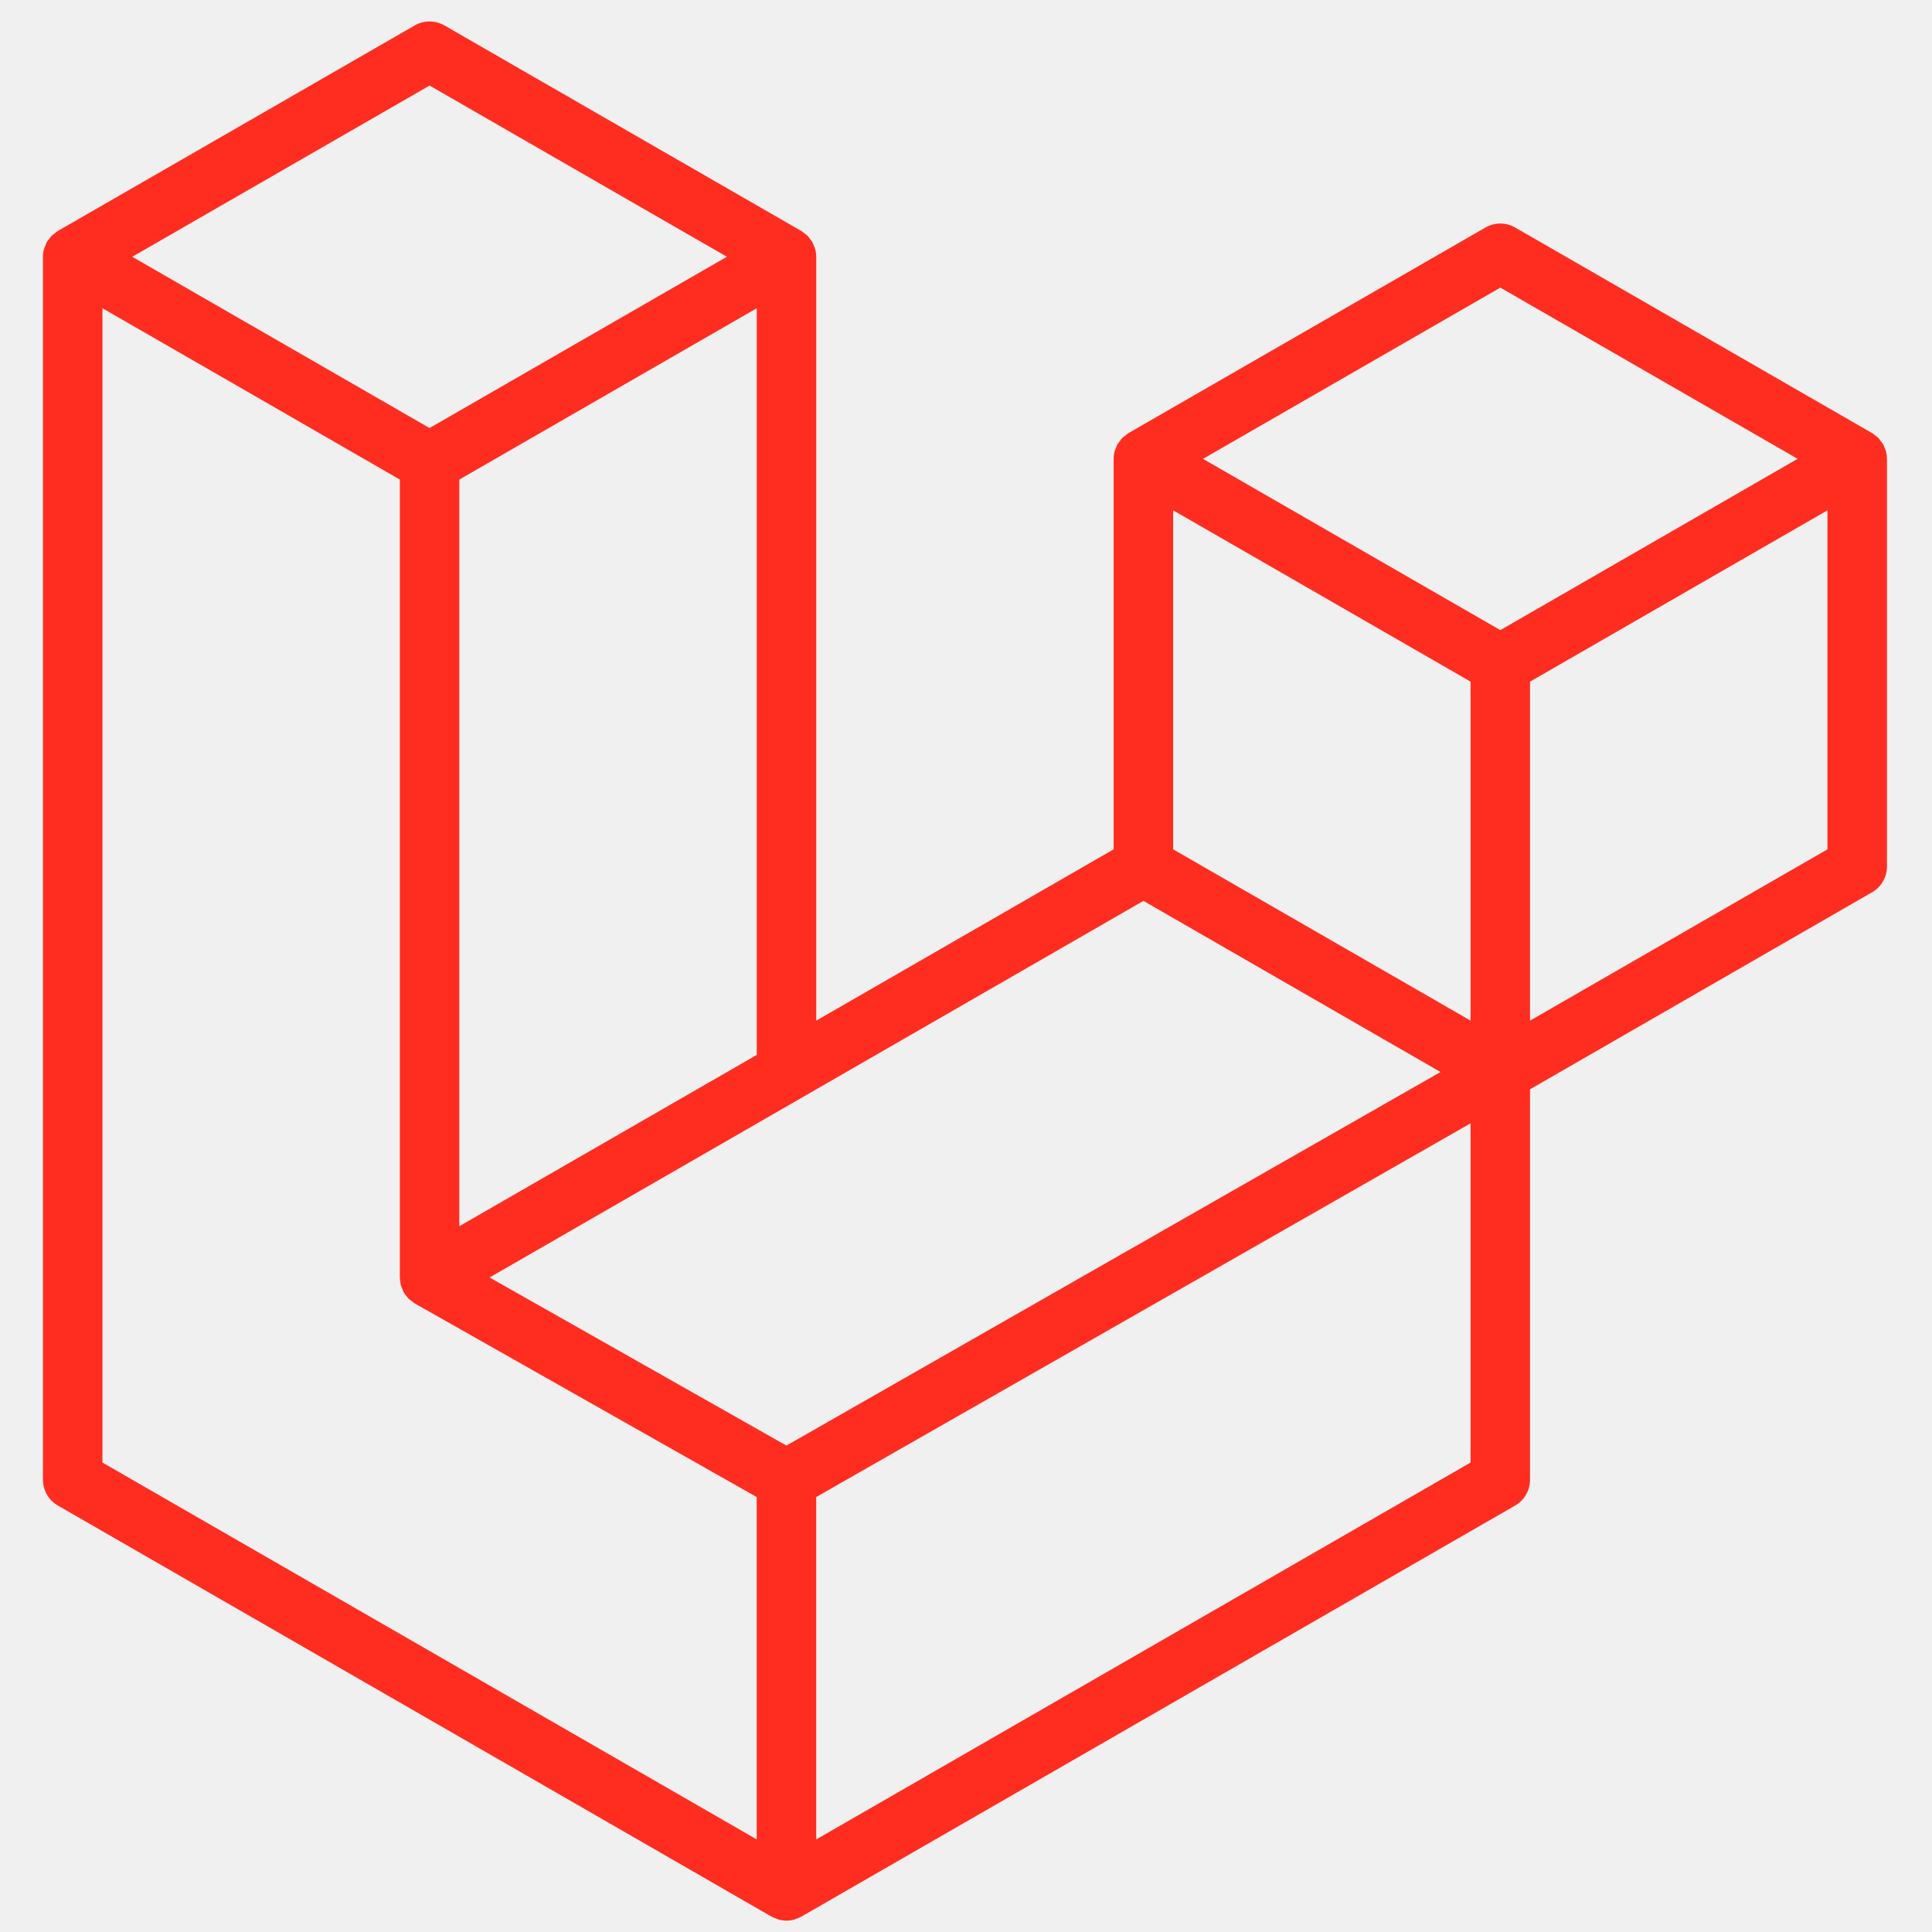
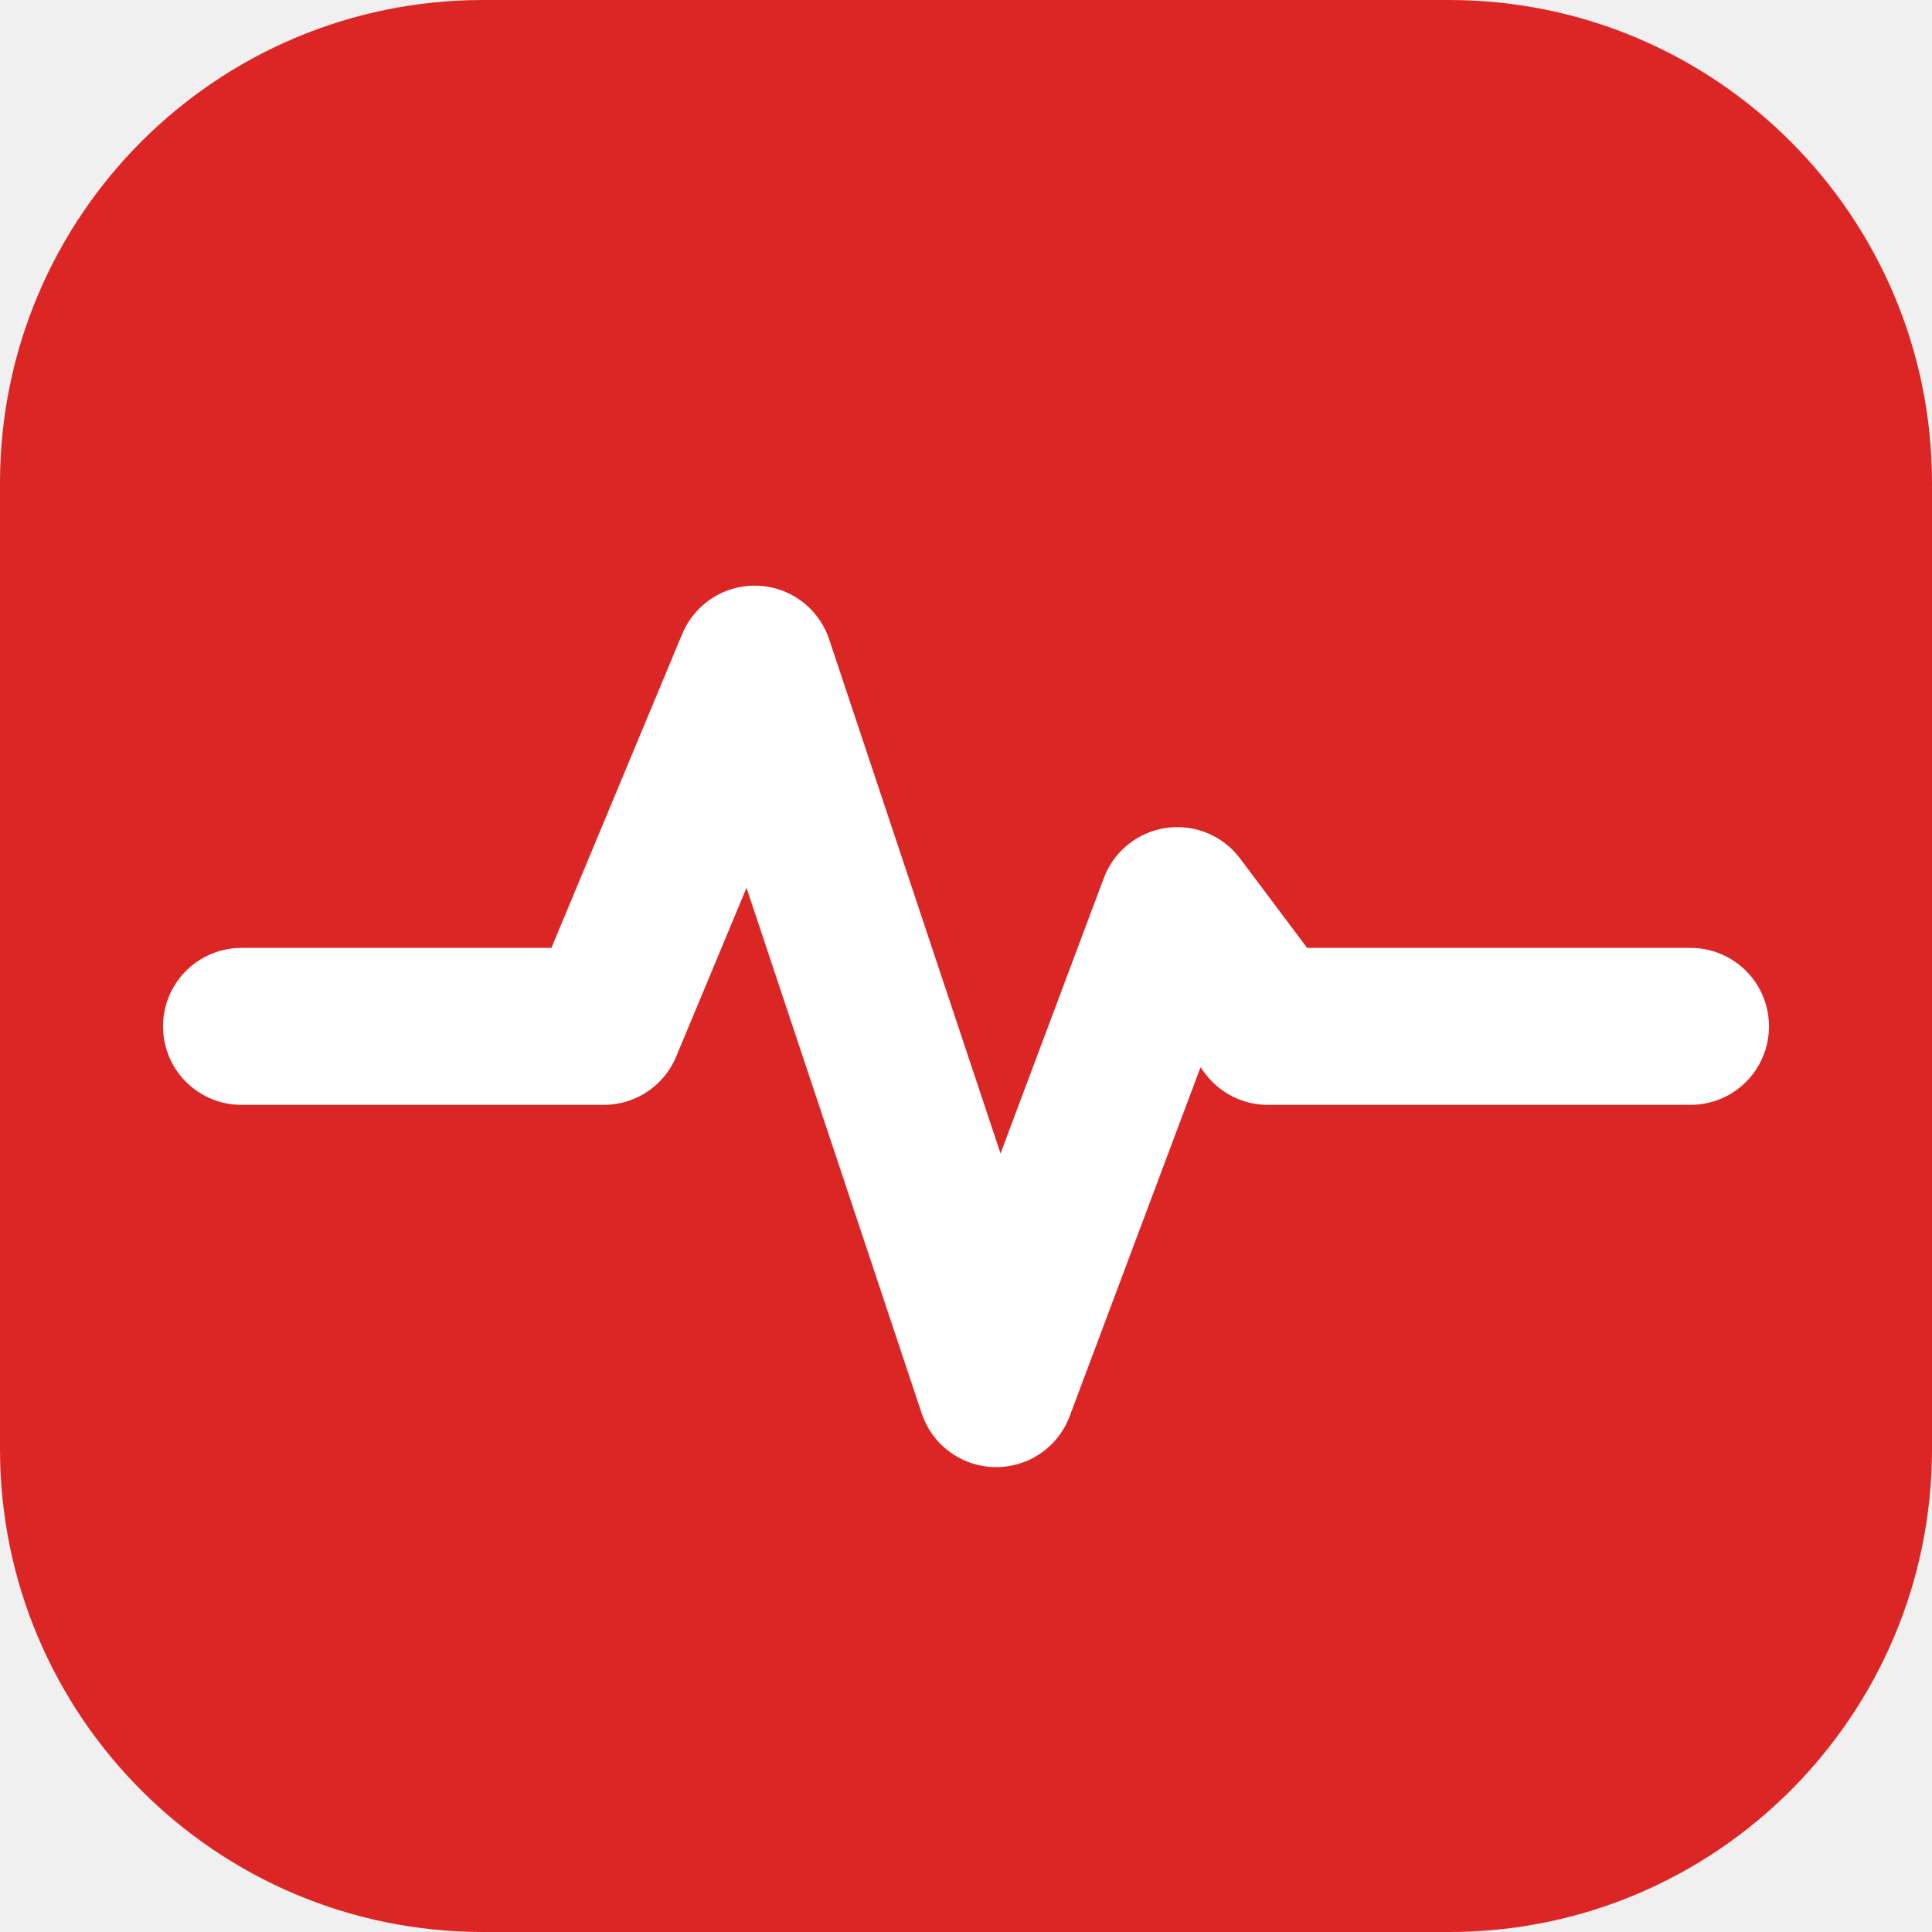
- <svg xmlns="http://www.w3.org/2000/svg" width="166" height="166" viewBox="0 0 166 166" fill="none">
-   <path fill-rule="evenodd" clip-rule="evenodd" d="M162.041 38.759C162.099 38.977 162.129 39.201 162.13 39.426V74.452C162.13 74.902 162.011 75.344 161.786 75.733C161.561 76.122 161.237 76.444 160.847 76.668L131.462 93.594V127.141C131.462 128.054 130.977 128.897 130.186 129.357L68.847 164.683C68.707 164.763 68.554 164.814 68.401 164.868C68.343 164.887 68.289 164.922 68.228 164.938C67.8 165.051 67.349 165.051 66.92 164.938C66.85 164.919 66.786 164.881 66.719 164.855C66.579 164.804 66.432 164.76 66.298 164.683L4.972 129.357C4.583 129.133 4.259 128.81 4.034 128.421C3.808 128.032 3.69 127.591 3.689 127.141L3.689 22.063C3.689 21.834 3.721 21.61 3.779 21.393C3.798 21.32 3.843 21.253 3.868 21.179C3.916 21.045 3.961 20.908 4.031 20.783C4.079 20.7 4.149 20.633 4.206 20.557C4.28 20.454 4.347 20.349 4.433 20.26C4.506 20.186 4.602 20.132 4.685 20.068C4.778 19.992 4.861 19.909 4.966 19.848L35.633 2.185C36.022 1.961 36.462 1.844 36.91 1.844C37.358 1.844 37.798 1.961 38.186 2.185L68.851 19.848H68.857C68.959 19.912 69.045 19.992 69.138 20.065C69.221 20.129 69.313 20.186 69.387 20.257C69.476 20.349 69.54 20.454 69.616 20.557C69.671 20.633 69.744 20.7 69.789 20.783C69.862 20.911 69.904 21.045 69.955 21.179C69.98 21.253 70.025 21.32 70.044 21.396C70.103 21.614 70.133 21.838 70.133 22.063V87.694L95.686 72.974V39.423C95.686 39.2 95.718 38.973 95.775 38.759C95.798 38.683 95.839 38.615 95.865 38.542C95.916 38.408 95.96 38.271 96.031 38.146C96.079 38.063 96.149 37.996 96.203 37.92C96.279 37.818 96.343 37.712 96.433 37.623C96.506 37.549 96.599 37.495 96.681 37.431C96.777 37.355 96.86 37.272 96.962 37.211L127.633 19.548C128.021 19.324 128.461 19.206 128.91 19.206C129.358 19.206 129.798 19.324 130.186 19.548L160.85 37.211C160.959 37.275 161.042 37.355 161.137 37.428C161.217 37.492 161.31 37.549 161.383 37.62C161.473 37.712 161.536 37.818 161.613 37.92C161.67 37.996 161.741 38.063 161.785 38.146C161.859 38.271 161.9 38.408 161.951 38.542C161.98 38.615 162.021 38.683 162.041 38.759ZM157.018 72.974V43.848L146.287 50.028L131.462 58.568V87.694L157.021 72.974H157.018ZM126.354 125.663V96.518L111.771 104.85L70.13 128.626V158.046L126.354 125.663ZM8.801 26.485V125.663L65.018 158.043V128.629L35.649 112L35.64 111.994L35.627 111.988C35.528 111.93 35.445 111.847 35.353 111.777C35.273 111.713 35.18 111.662 35.11 111.592L35.104 111.582C35.021 111.502 34.963 111.403 34.893 111.314C34.829 111.228 34.753 111.154 34.702 111.065L34.699 111.055C34.641 110.96 34.606 110.845 34.565 110.736C34.523 110.64 34.469 110.551 34.443 110.449C34.411 110.328 34.405 110.197 34.392 110.072C34.379 109.976 34.354 109.881 34.354 109.785V109.778V41.205L19.532 32.662L8.801 26.485ZM36.913 7.35L11.364 22.063L36.907 36.777L62.453 22.06L36.907 7.35H36.913ZM50.2 99.174L65.022 90.637V26.485L54.291 32.665L39.466 41.205V105.357L50.2 99.174ZM128.91 24.713L103.363 39.426L128.91 54.14L154.453 39.423L128.91 24.713ZM126.354 58.568L111.529 50.028L100.798 43.848V72.974L115.619 81.511L126.354 87.694V58.568ZM67.571 124.205L105.042 102.803L123.772 92.109L98.245 77.405L68.854 94.334L42.066 109.762L67.571 124.205Z" fill="#FF2D20" />
+ <svg xmlns="http://www.w3.org/2000/svg" viewBox="0 0 32 32">
+   <rect width="32" height="32" rx="8" fill="#dc2626" />
+   <path d="M4 17h6l2.5-6 4 12 3-8 1.5 2H28" fill="none" stroke="#fff" stroke-width="2.6" stroke-linecap="round" stroke-linejoin="round" />
</svg>
